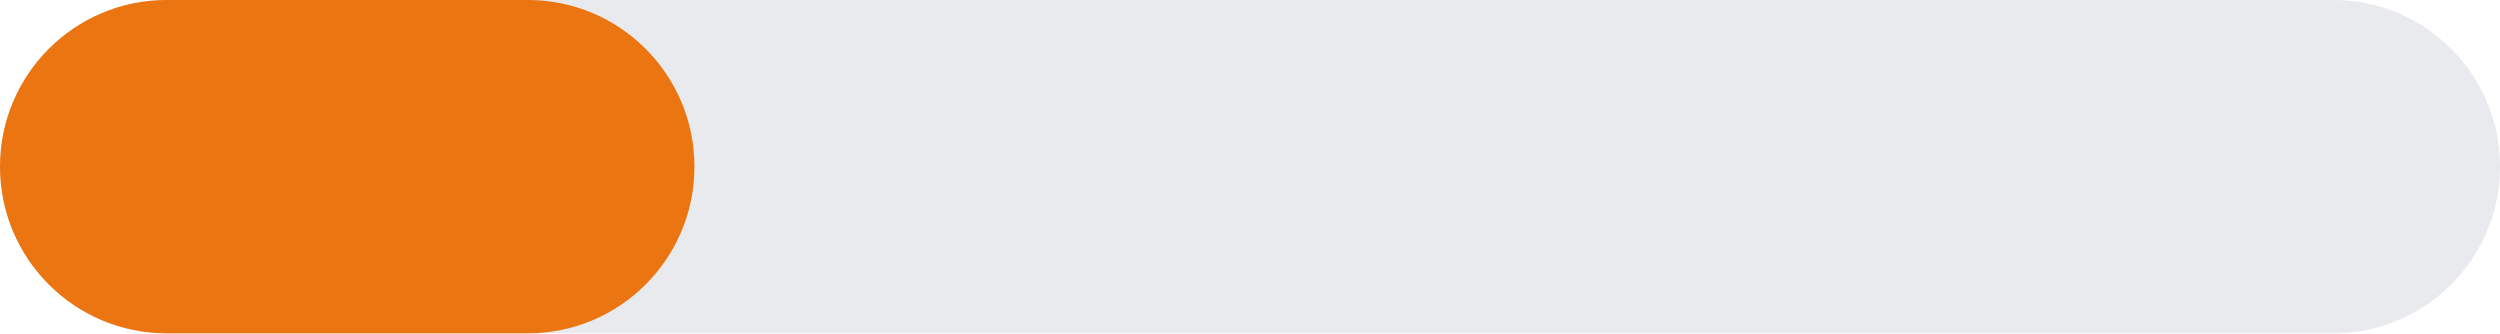
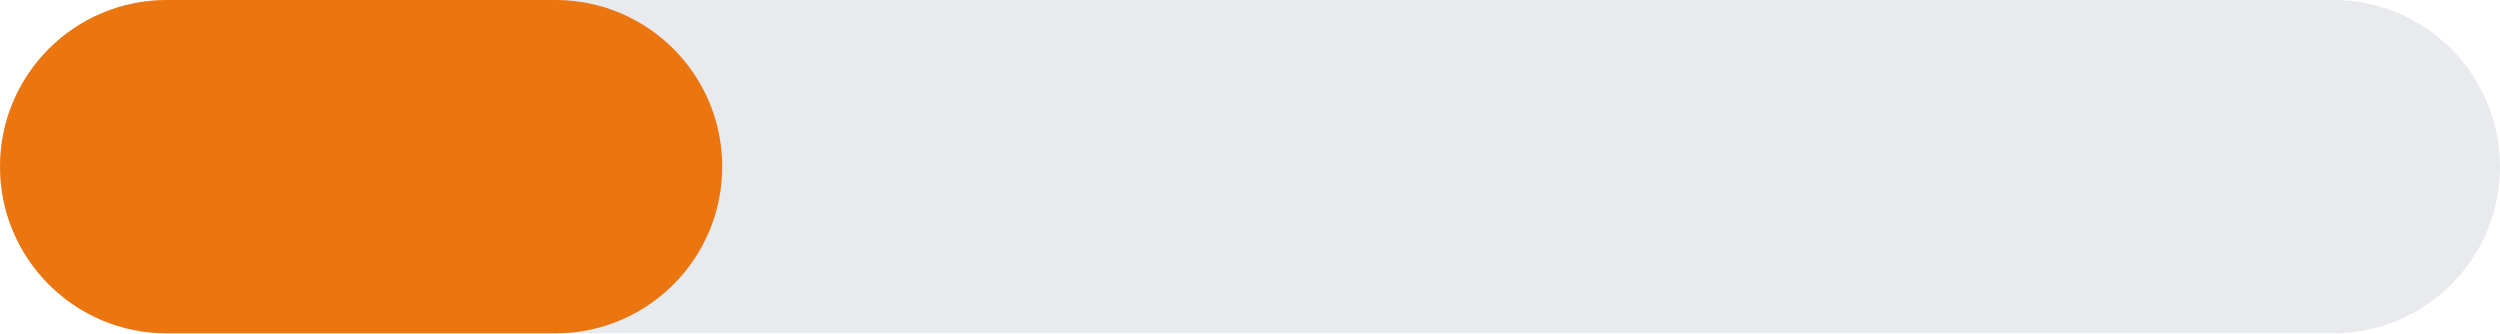
<svg xmlns="http://www.w3.org/2000/svg" width="90" height="12" viewBox="0 0 90 12">
  <rect width="90" height="12" rx="6" fill="#e8eaed" />
-   <rect width="25" height="12" rx="6" fill="#eb7510" />
+   <rect width="26" height="12" rx="6" fill="#eb7610" />
</svg>
